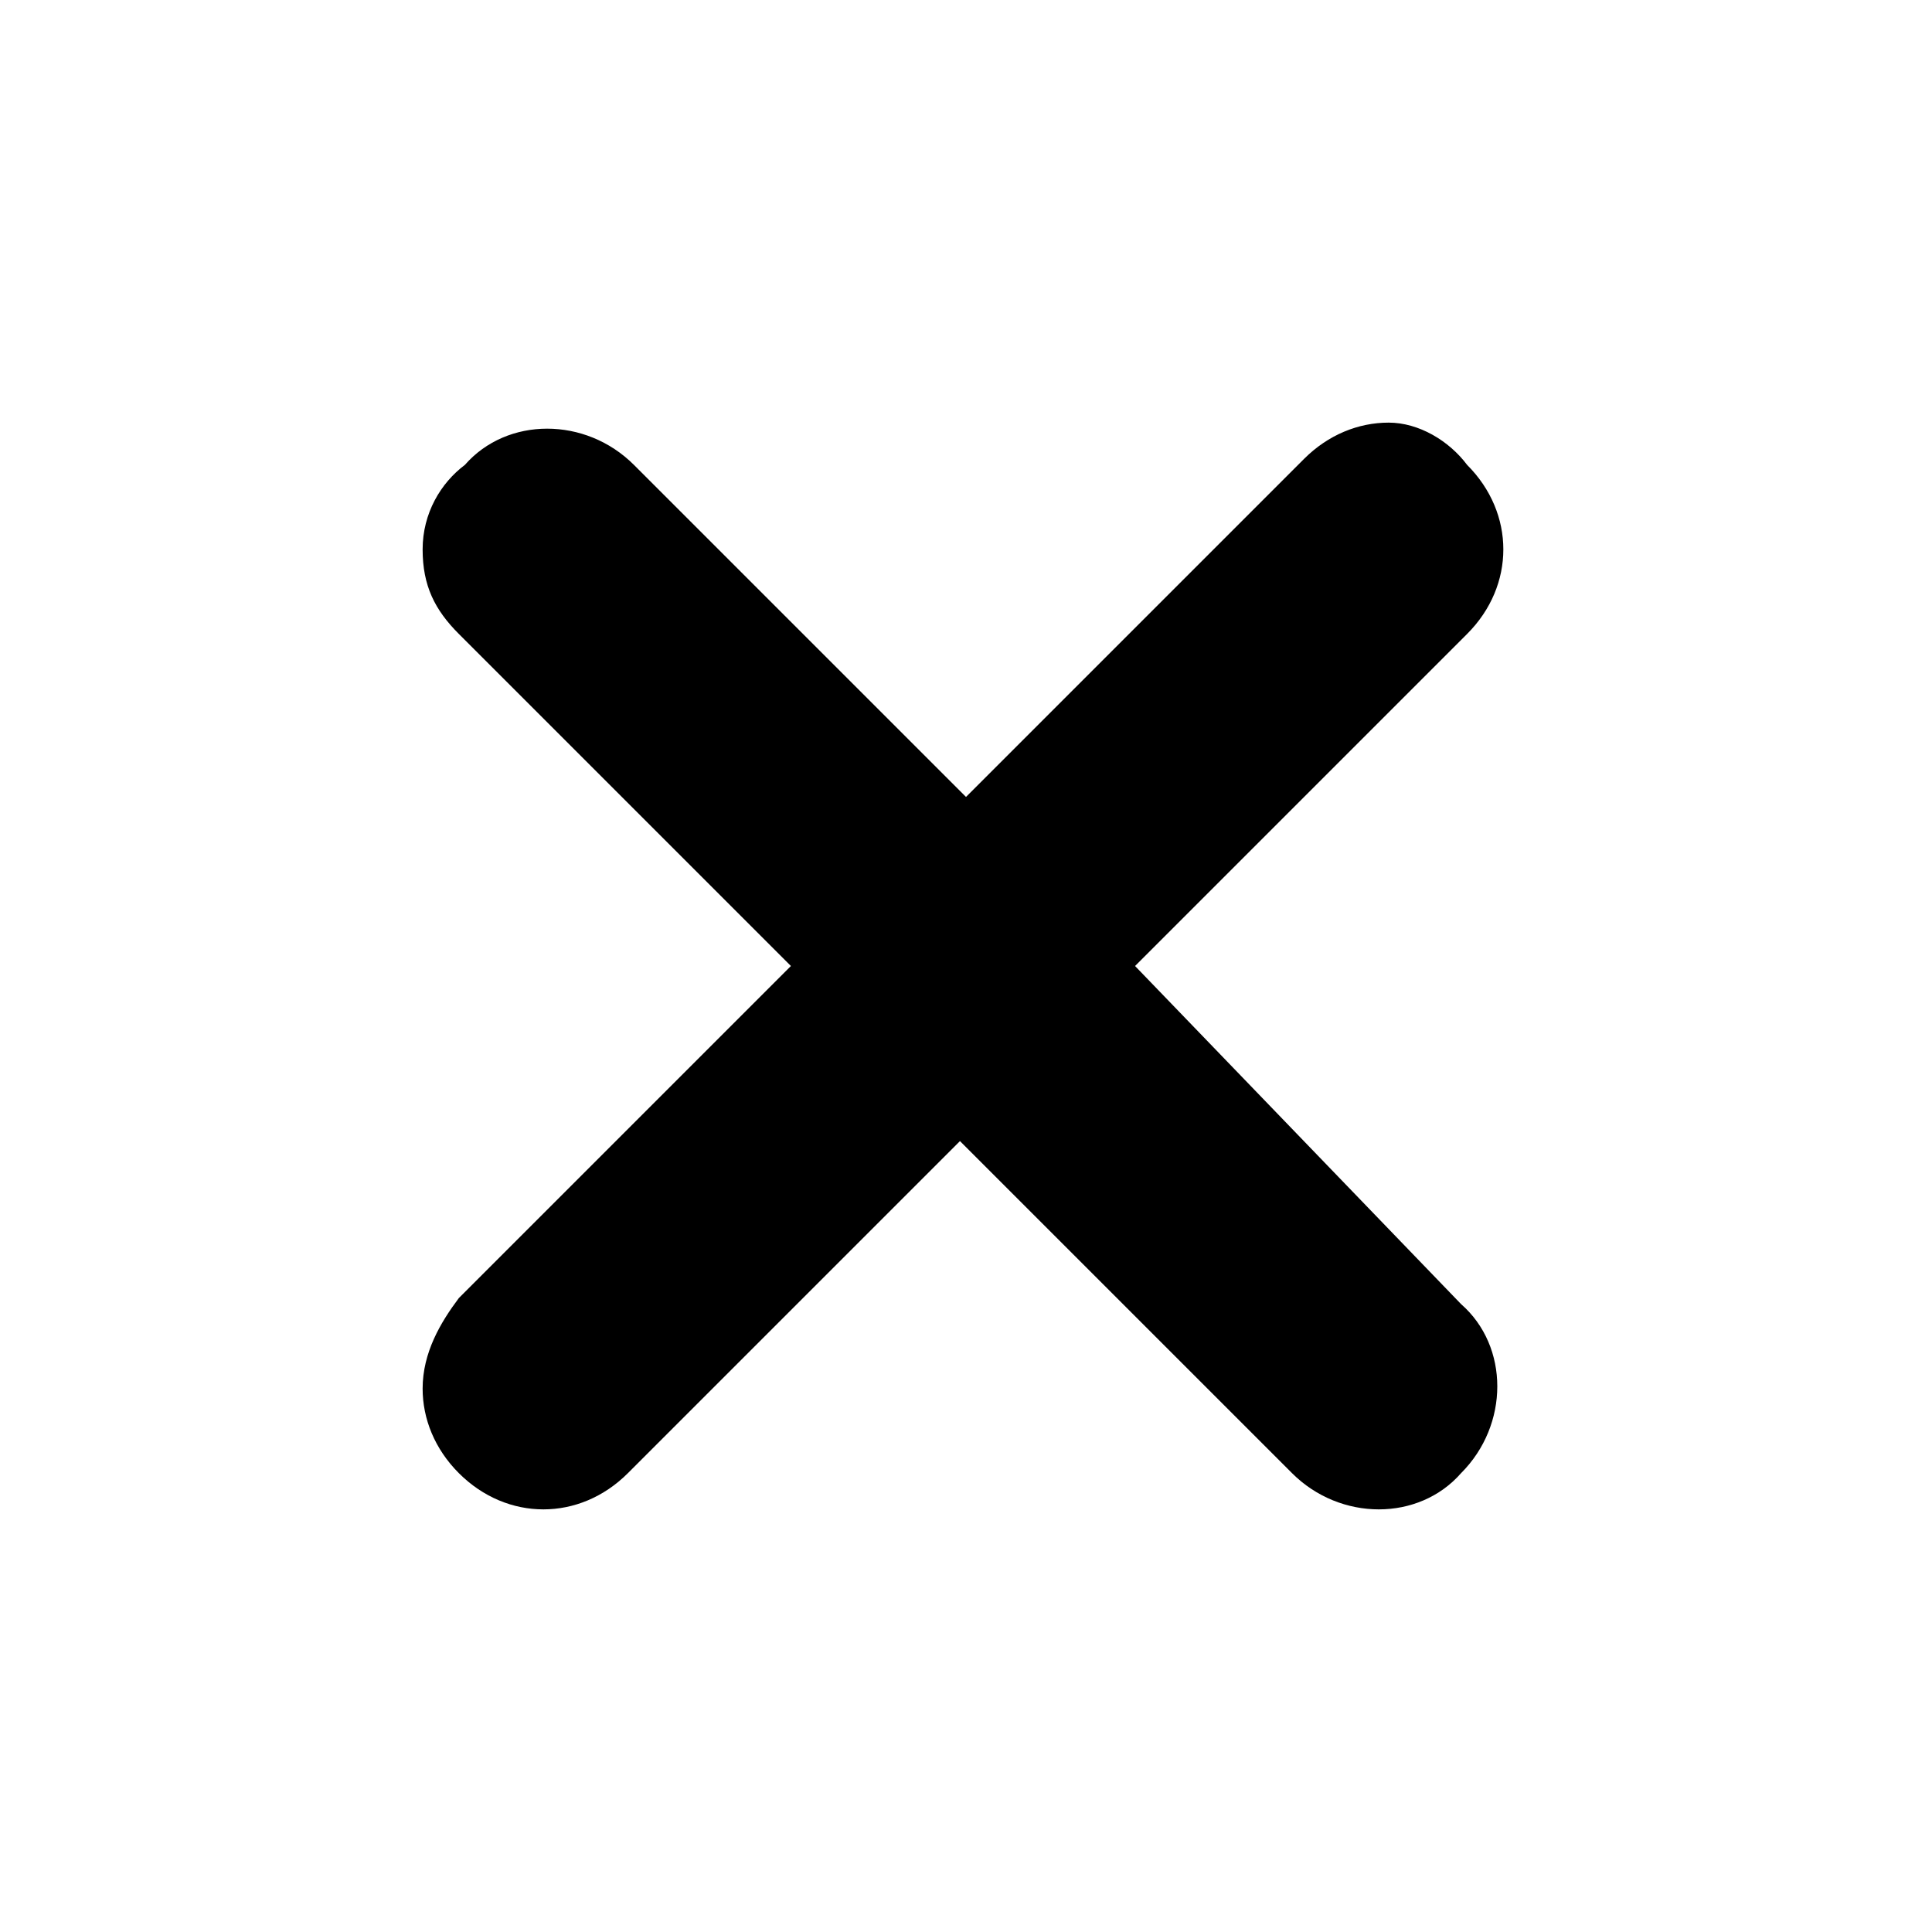
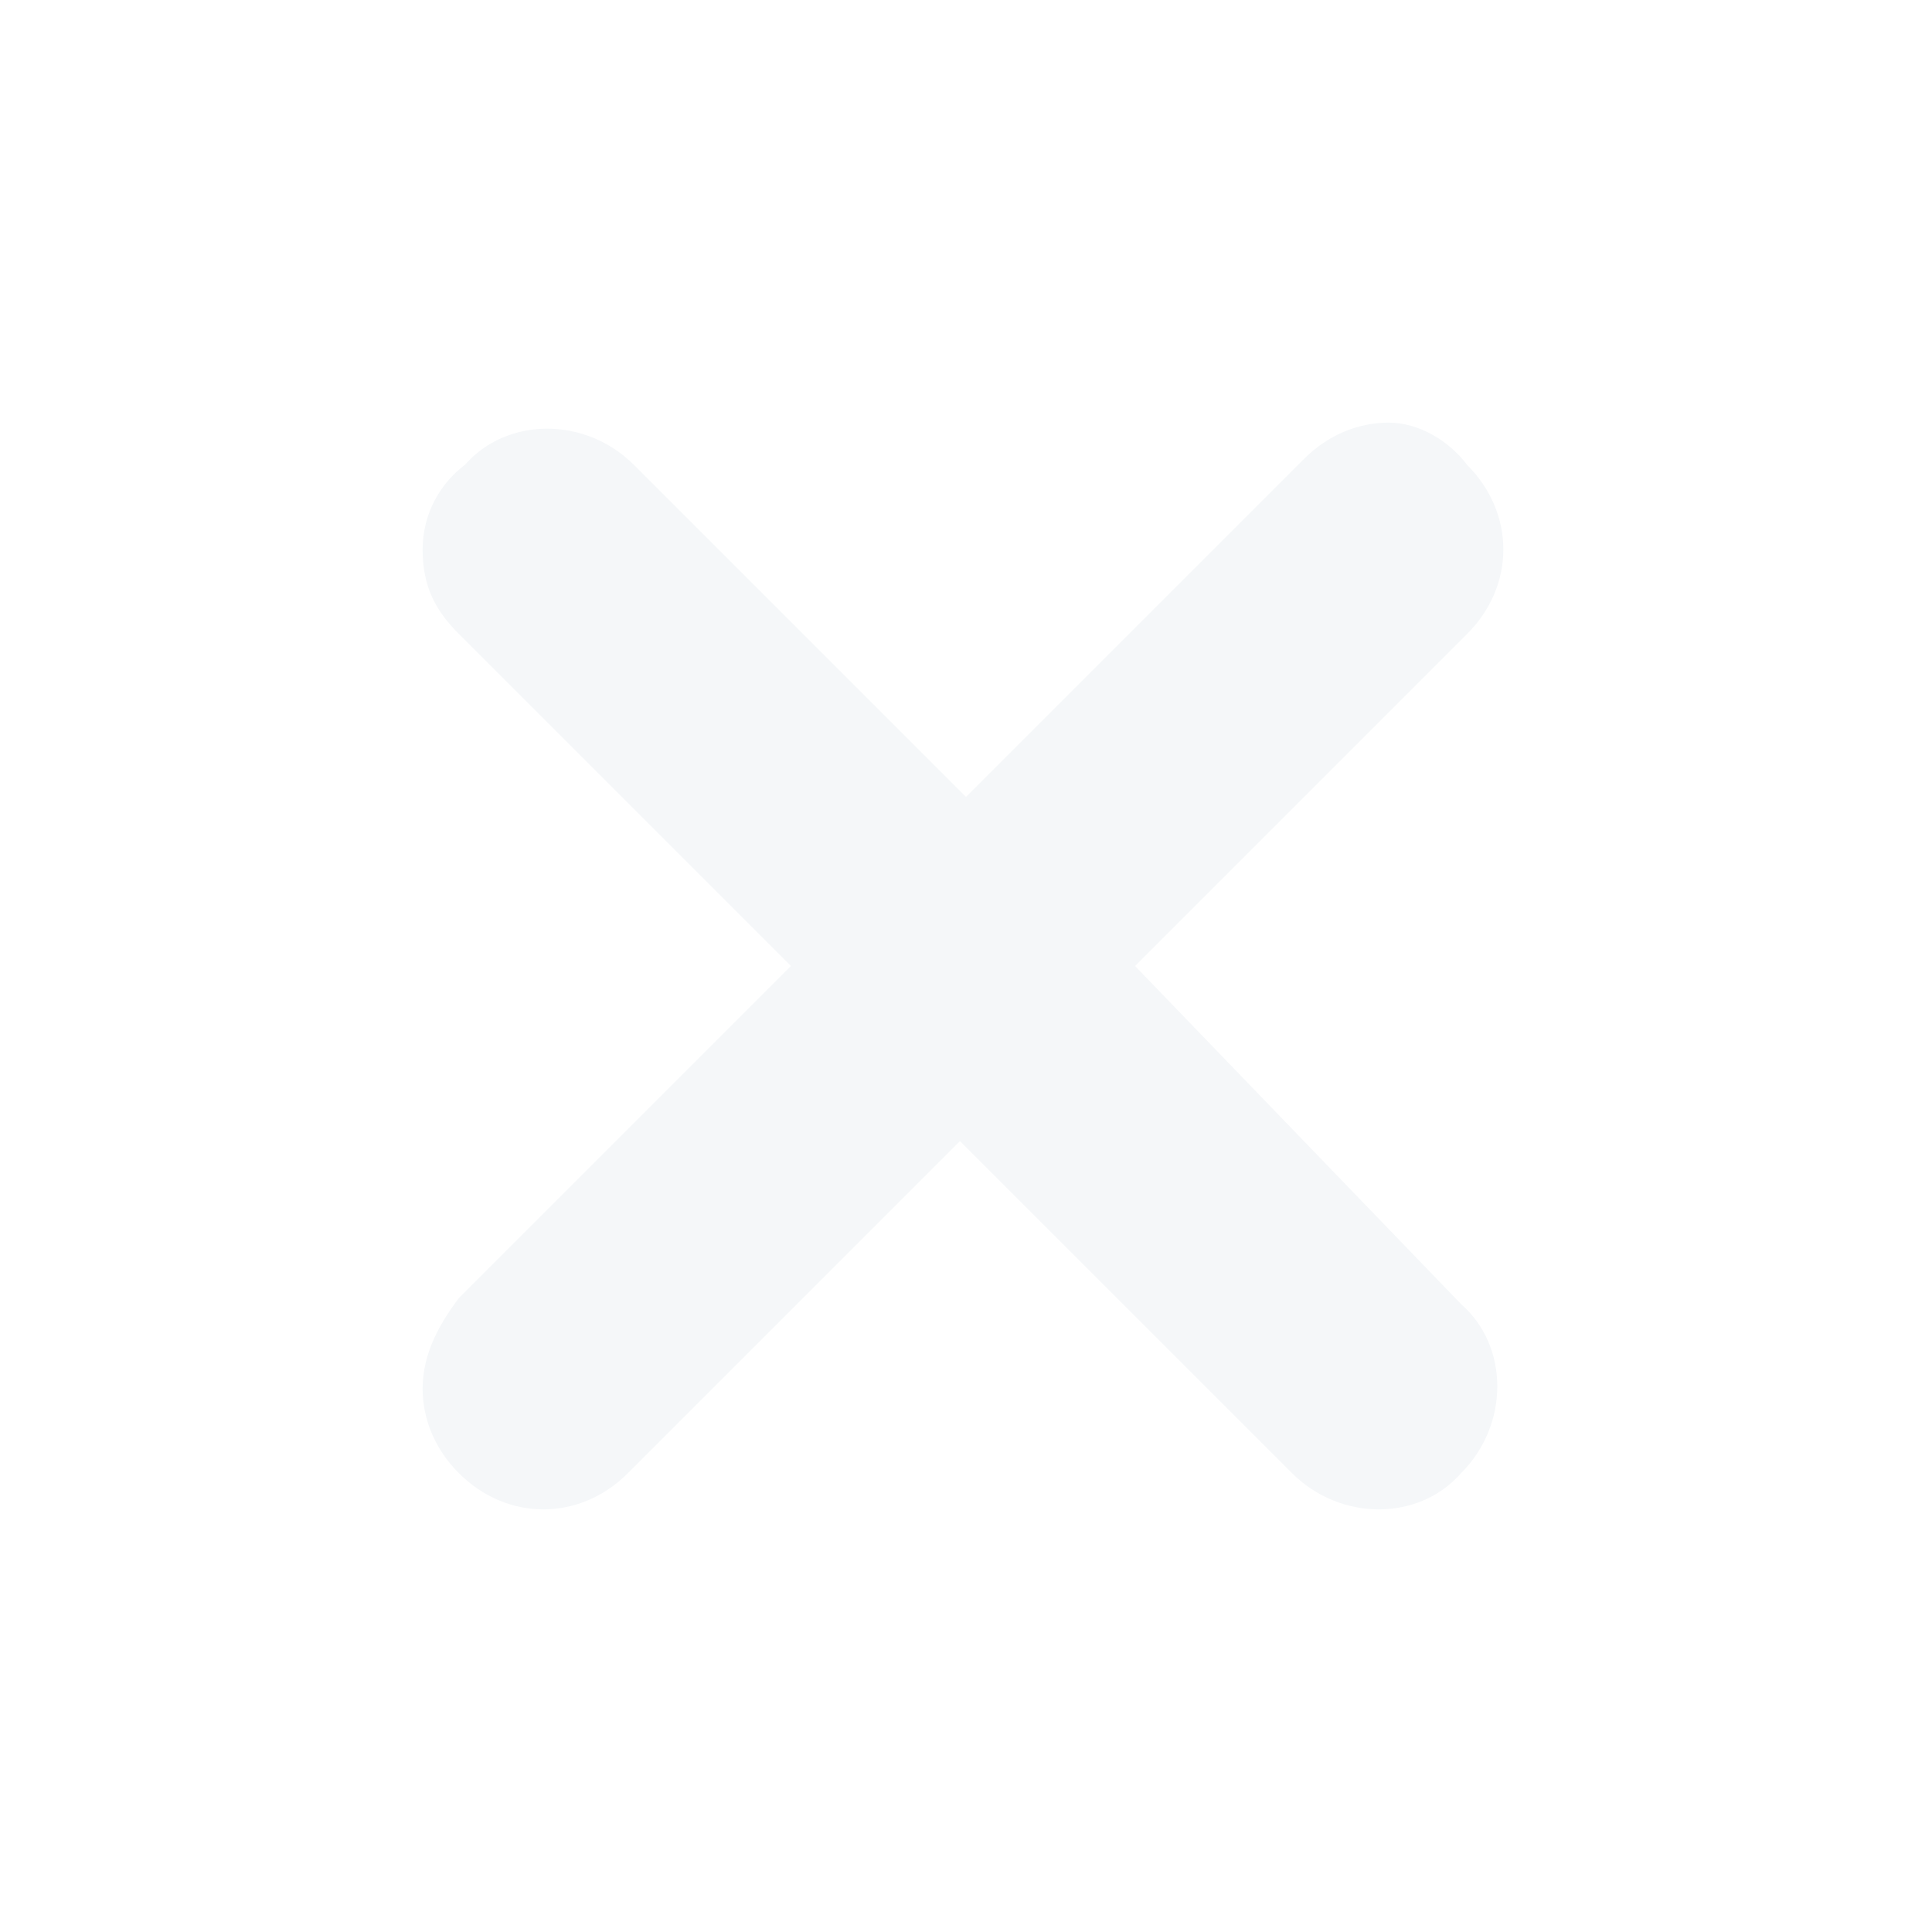
- <svg xmlns="http://www.w3.org/2000/svg" fill="#000000" width="800px" height="800px" viewBox="0 0 32 32">
+ <svg xmlns="http://www.w3.org/2000/svg" fill="#f5f7f9" width="800px" height="800px" viewBox="0 0 32 32">
  <path d="M18.8,16l5.5-5.5c0.8-0.8,0.8-2,0-2.8l0,0C24,7.3,23.5,7,23,7c-0.5,0-1,0.2-1.4,0.6L16,13.2l-5.5-5.5  c-0.8-0.8-2.1-0.8-2.8,0C7.3,8,7,8.5,7,9.1s0.2,1,0.6,1.4l5.5,5.5l-5.5,5.5C7.3,21.9,7,22.4,7,23c0,0.5,0.2,1,0.6,1.4  C8,24.8,8.5,25,9,25c0.5,0,1-0.2,1.4-0.6l5.5-5.5l5.5,5.5c0.8,0.8,2.1,0.8,2.8,0c0.8-0.8,0.8-2.1,0-2.8L18.8,16z" />
</svg>
